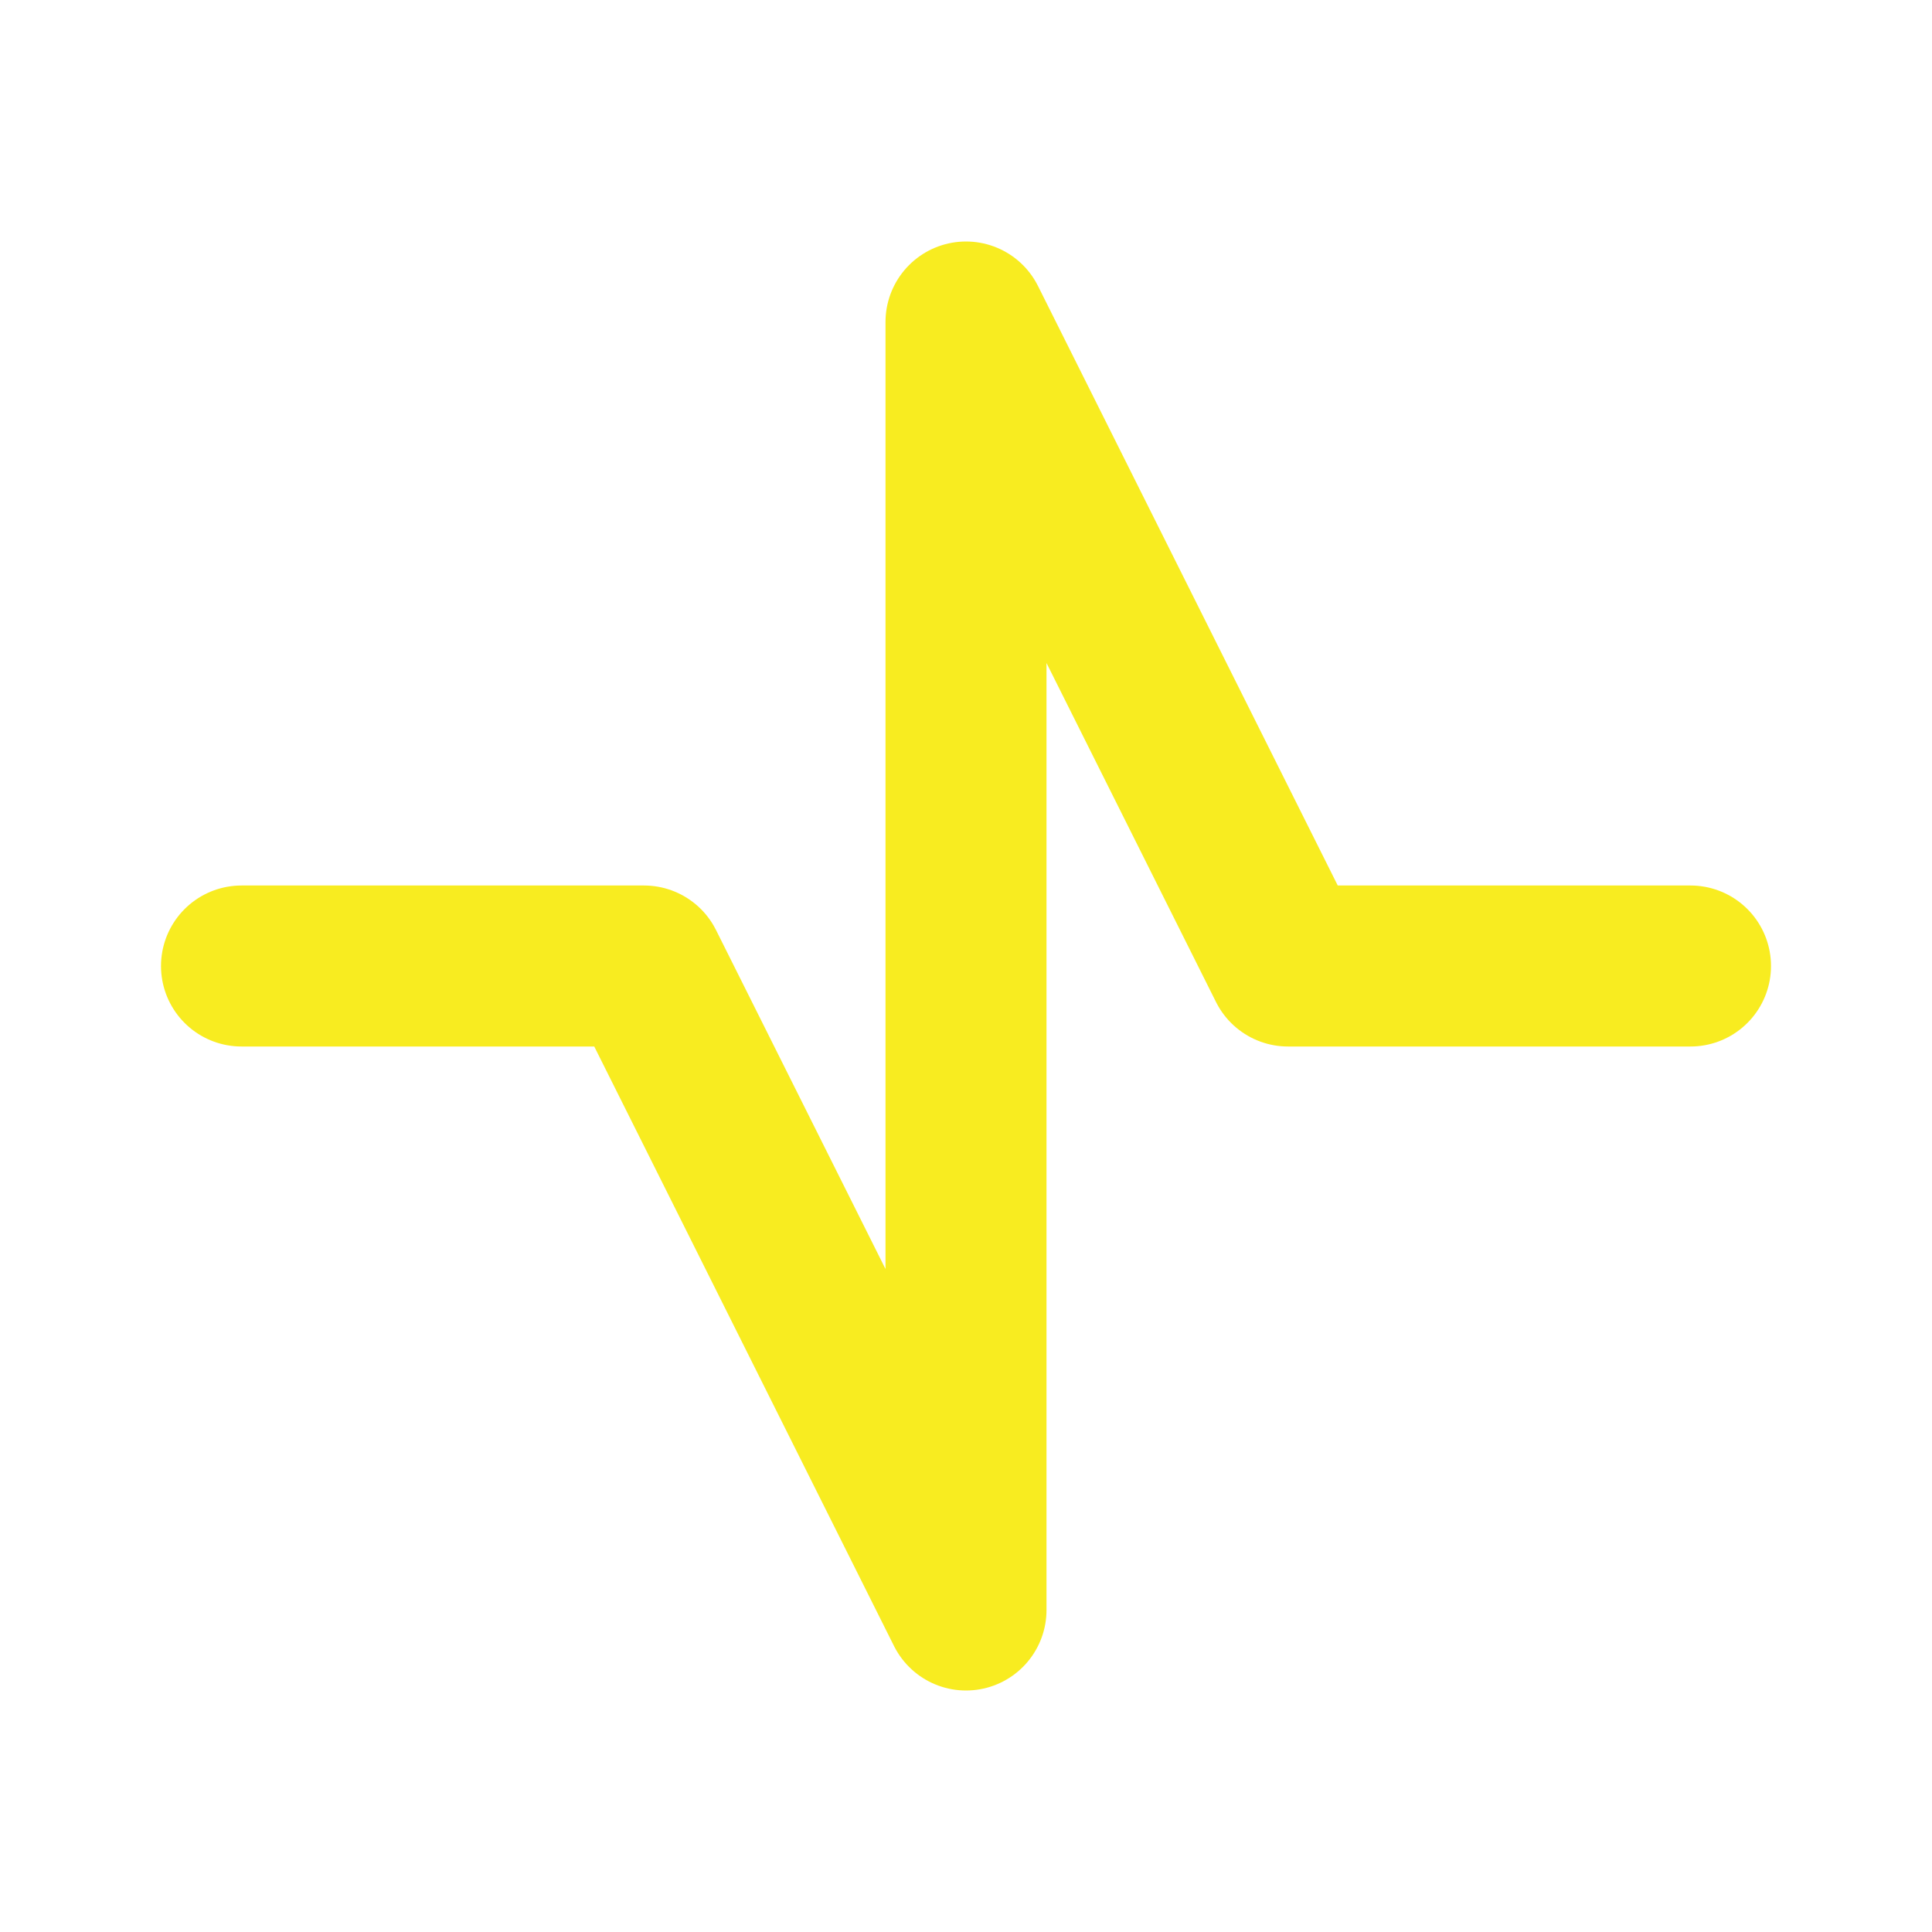
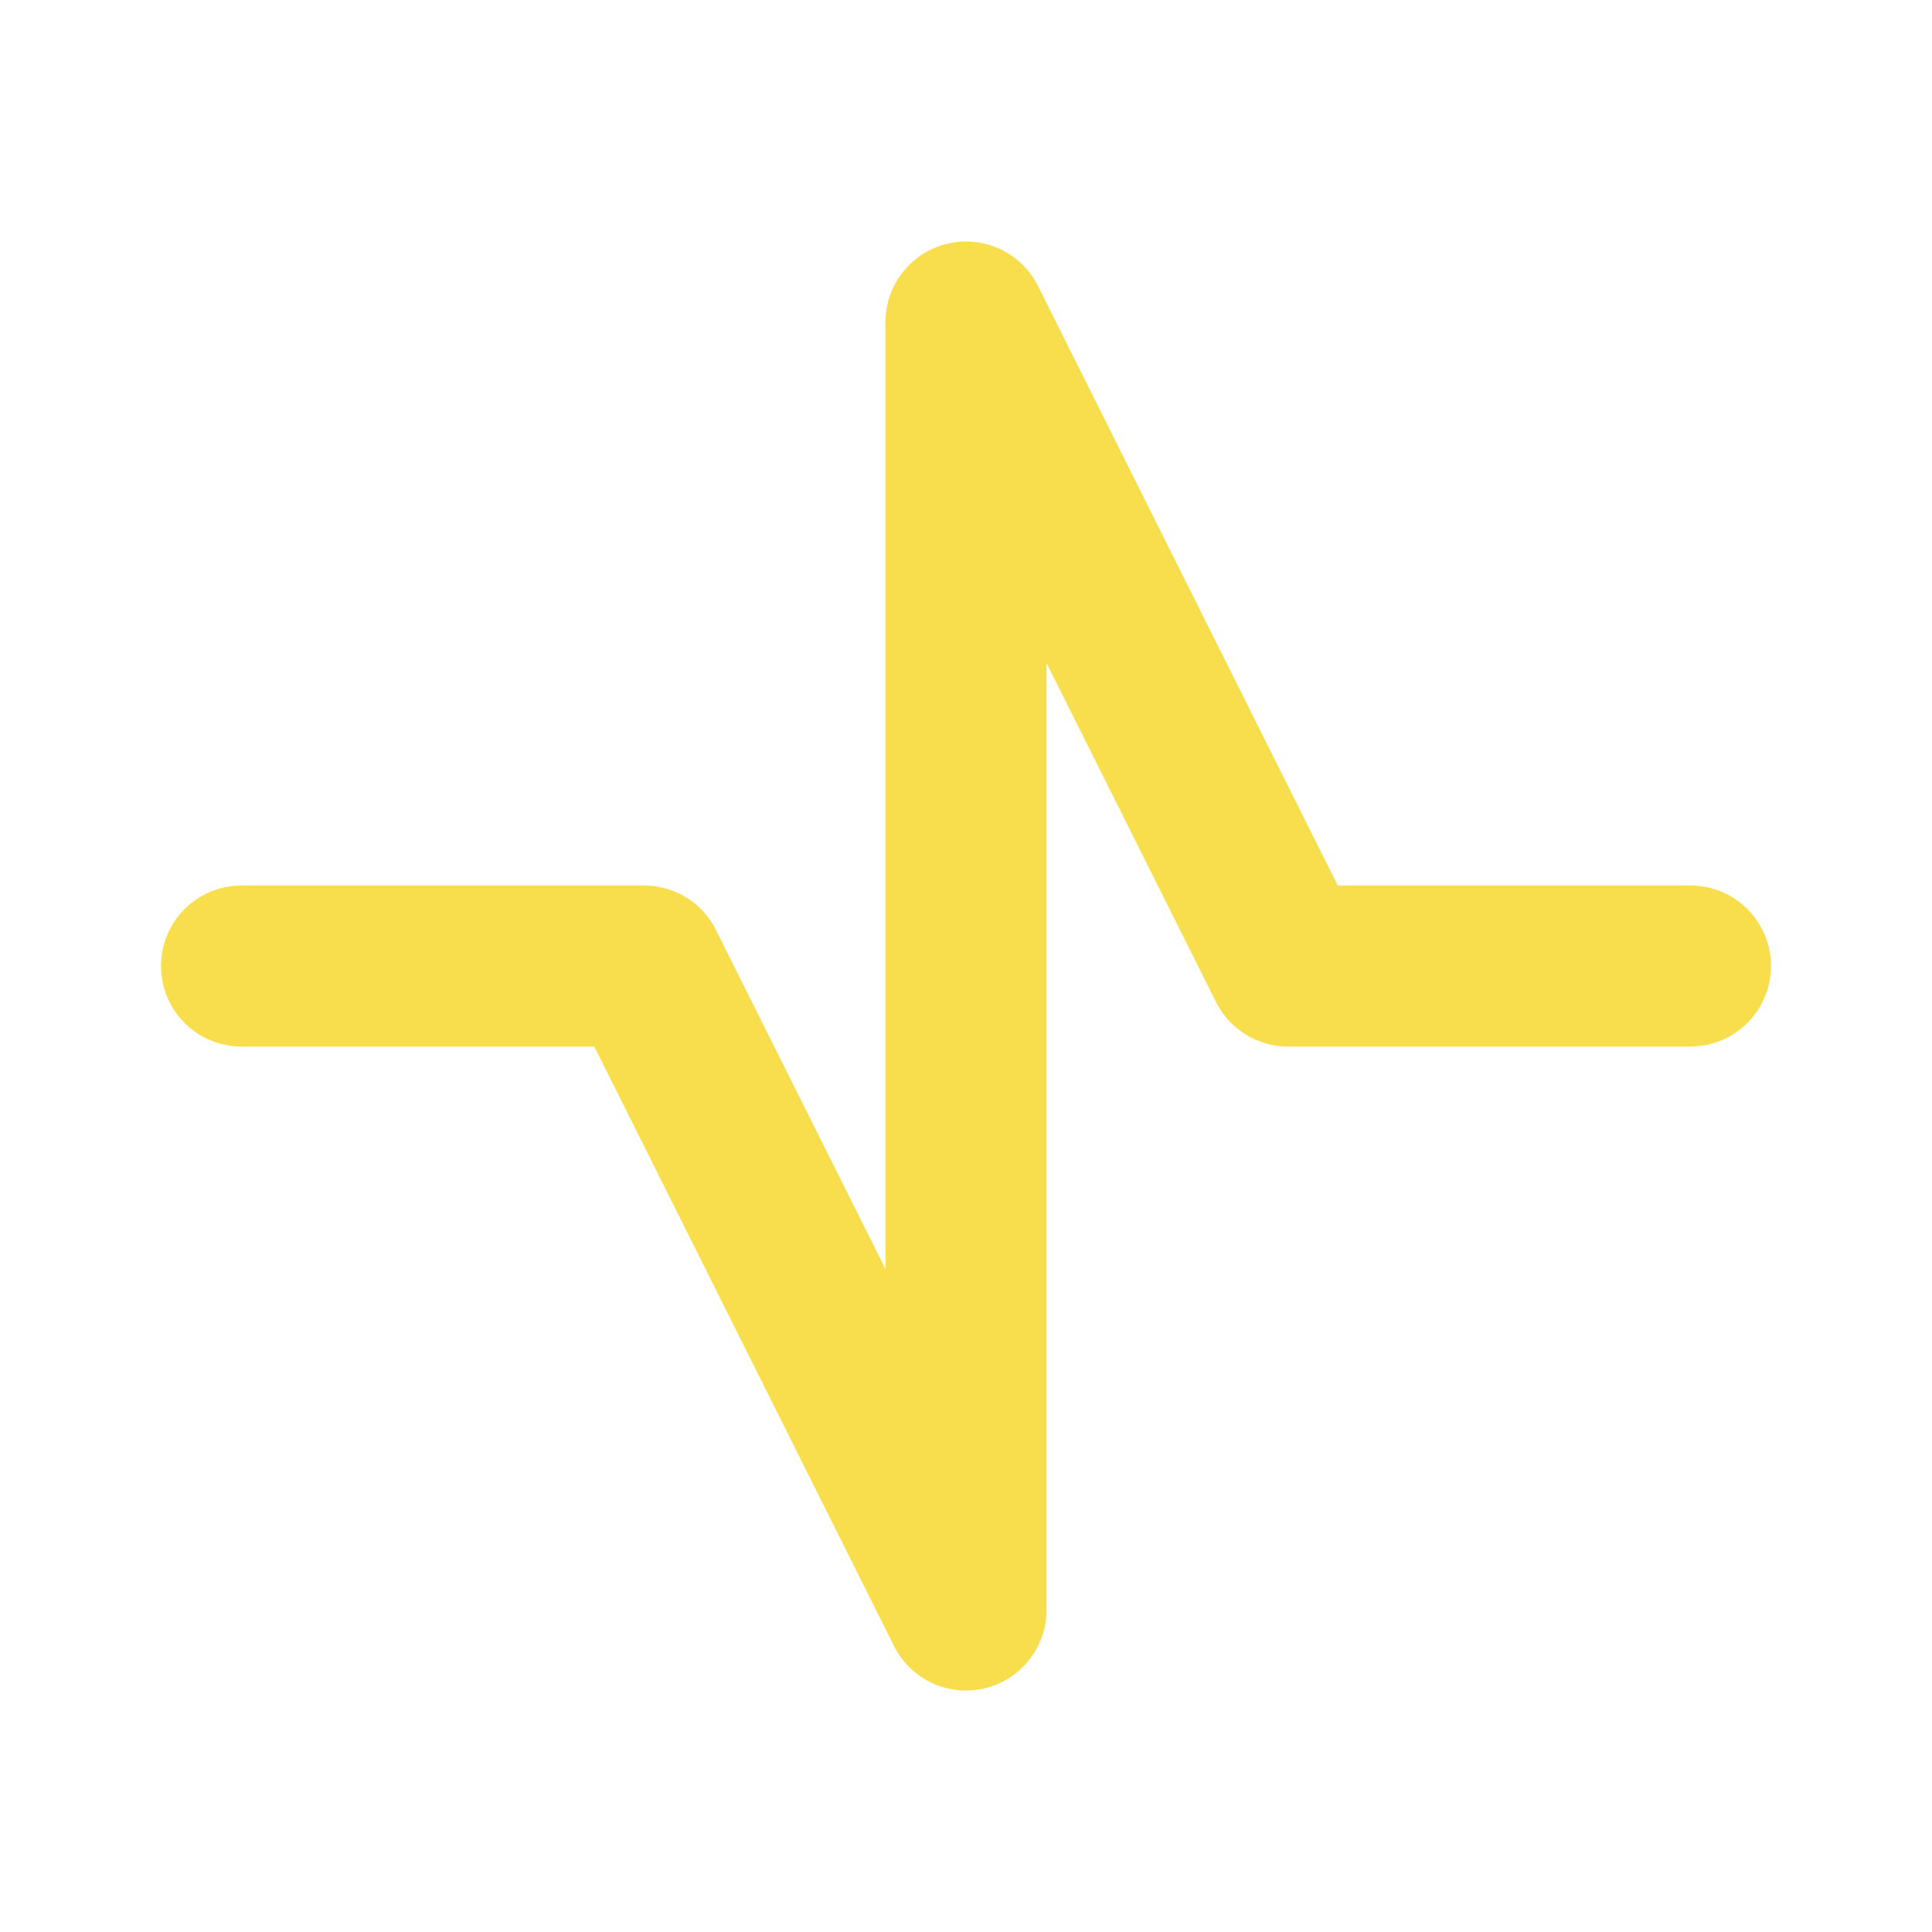
<svg xmlns="http://www.w3.org/2000/svg" width="24" height="24" viewBox="0 0 24 24">
-   <path fill="none" stroke="#F8EC20" stroke-linecap="round" stroke-linejoin="round" stroke-width="2" d="M3 12h5l4 8V4l4 8h5" />
+   <path fill="none" stroke="#F8DE4D" stroke-linecap="round" stroke-linejoin="round" stroke-width="2" d="M3 12h5l4 8V4l4 8h5" />
</svg>
